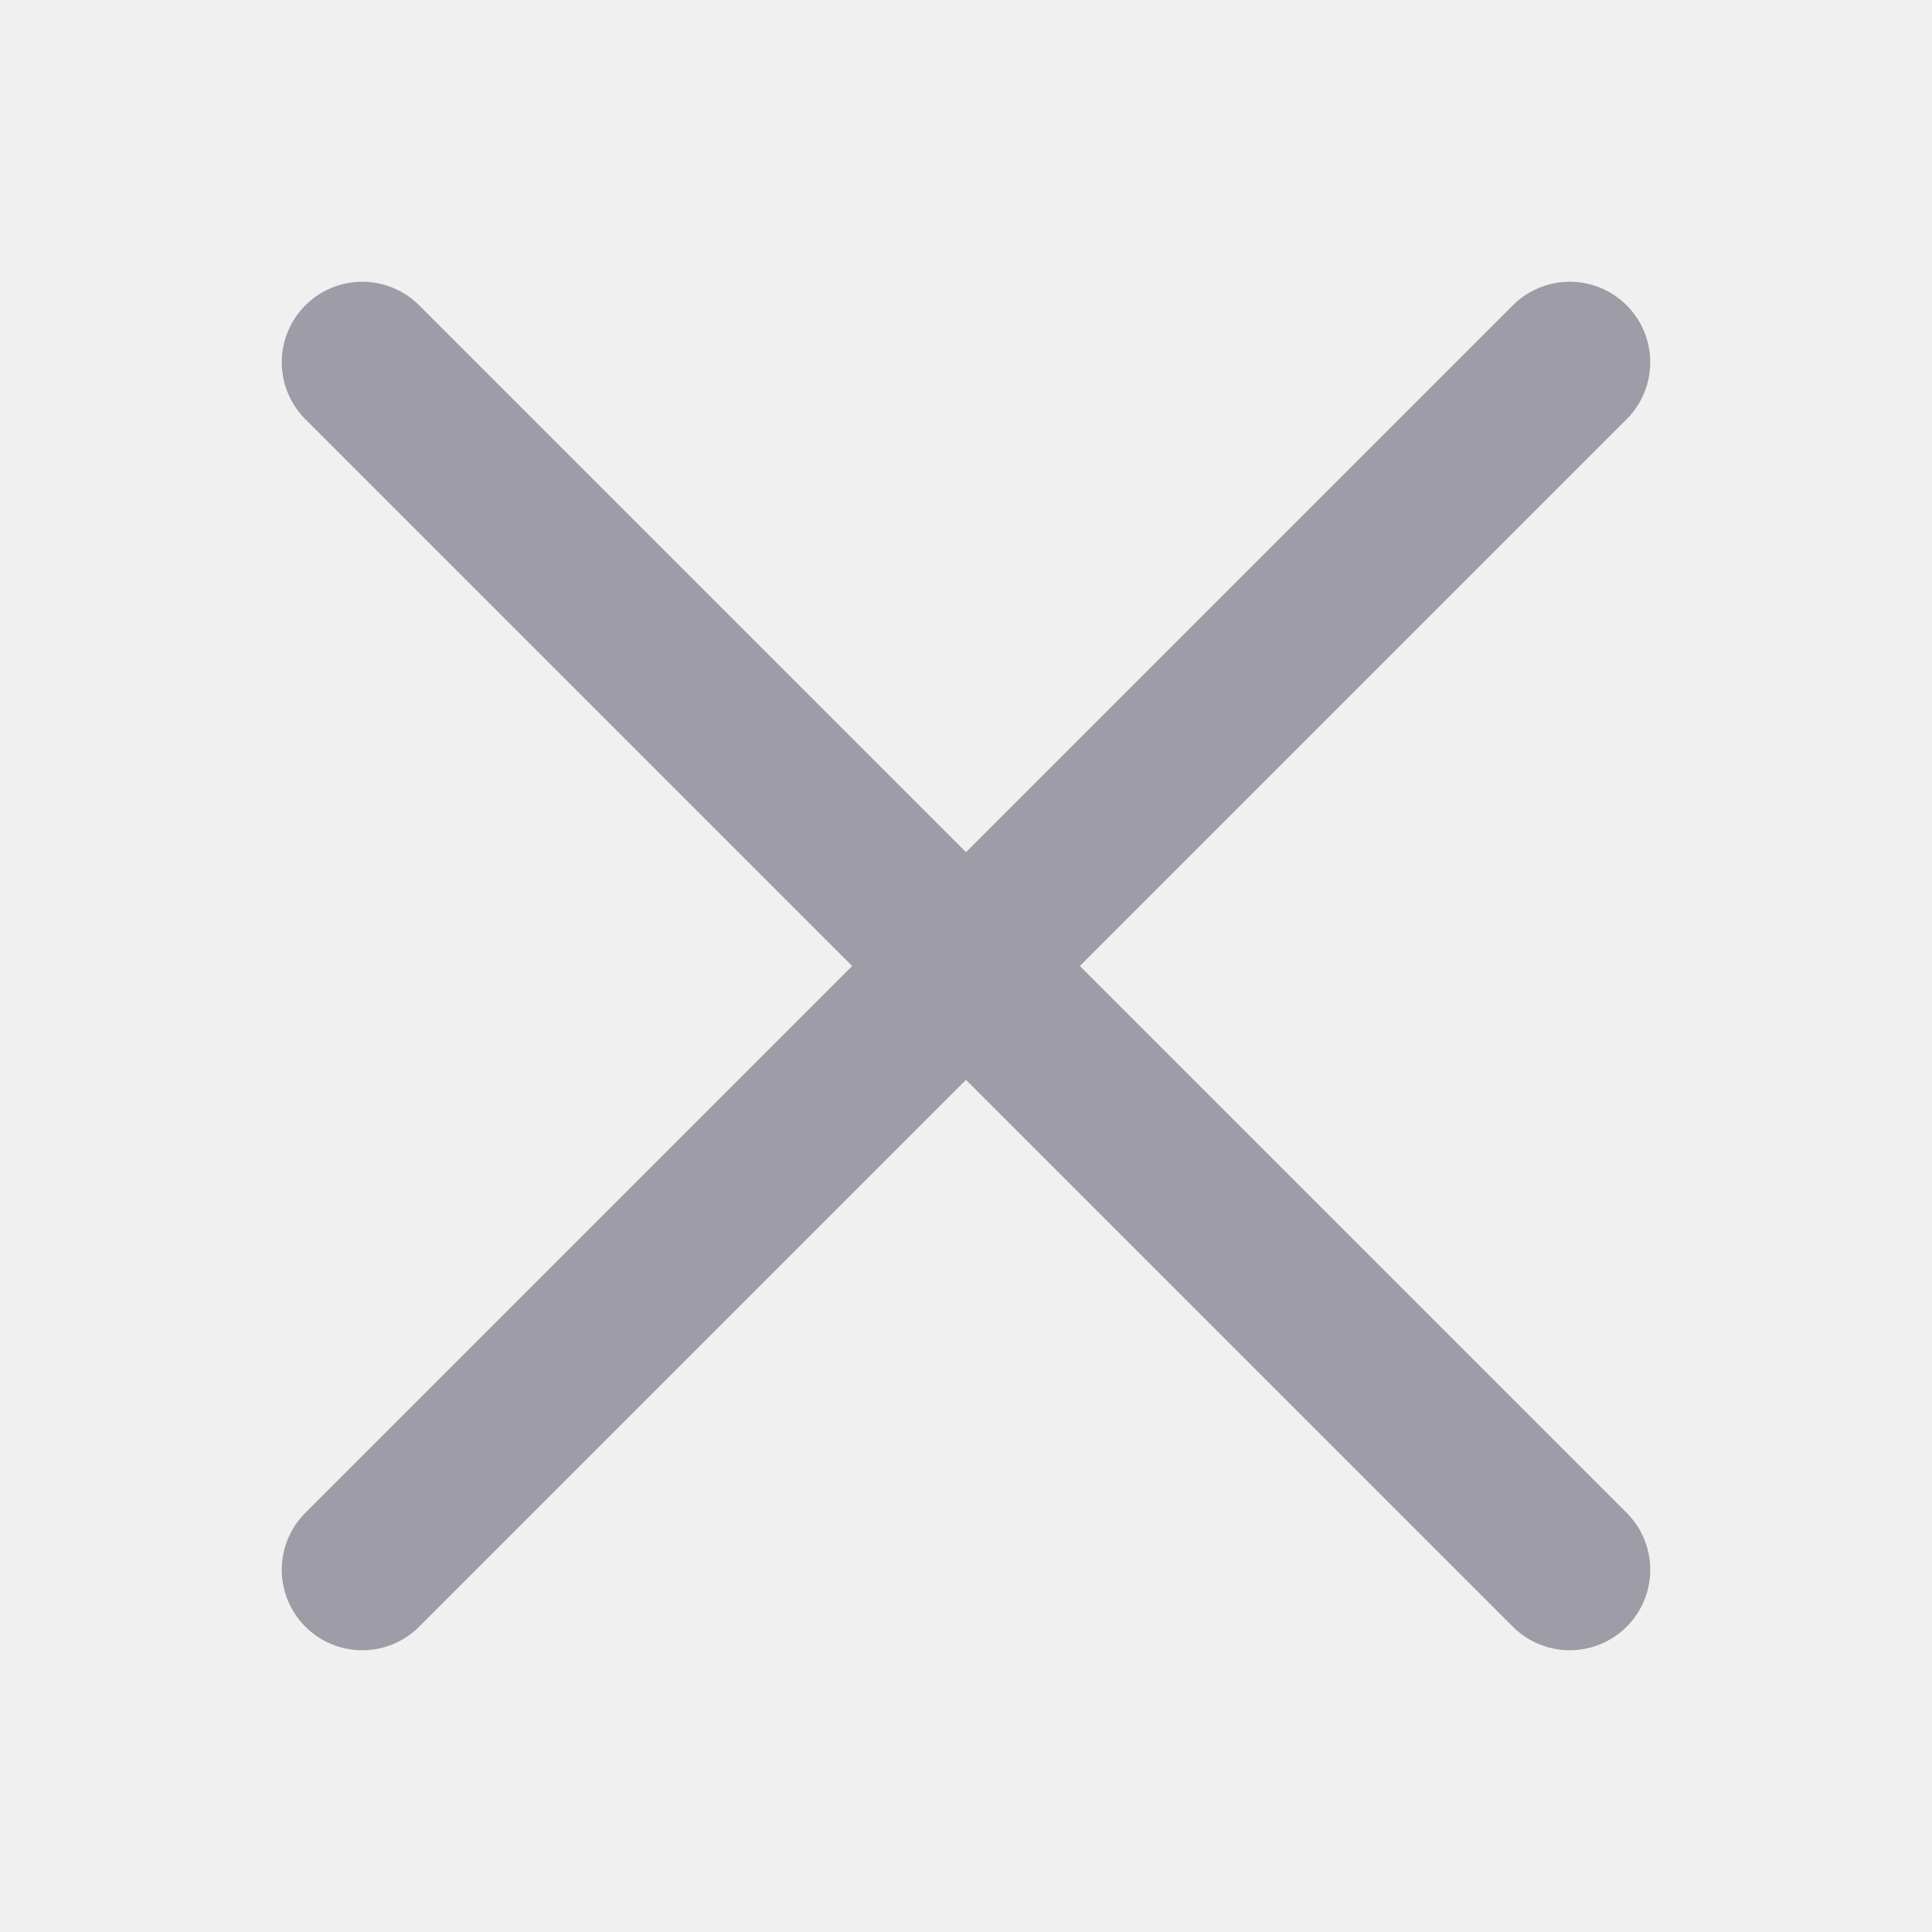
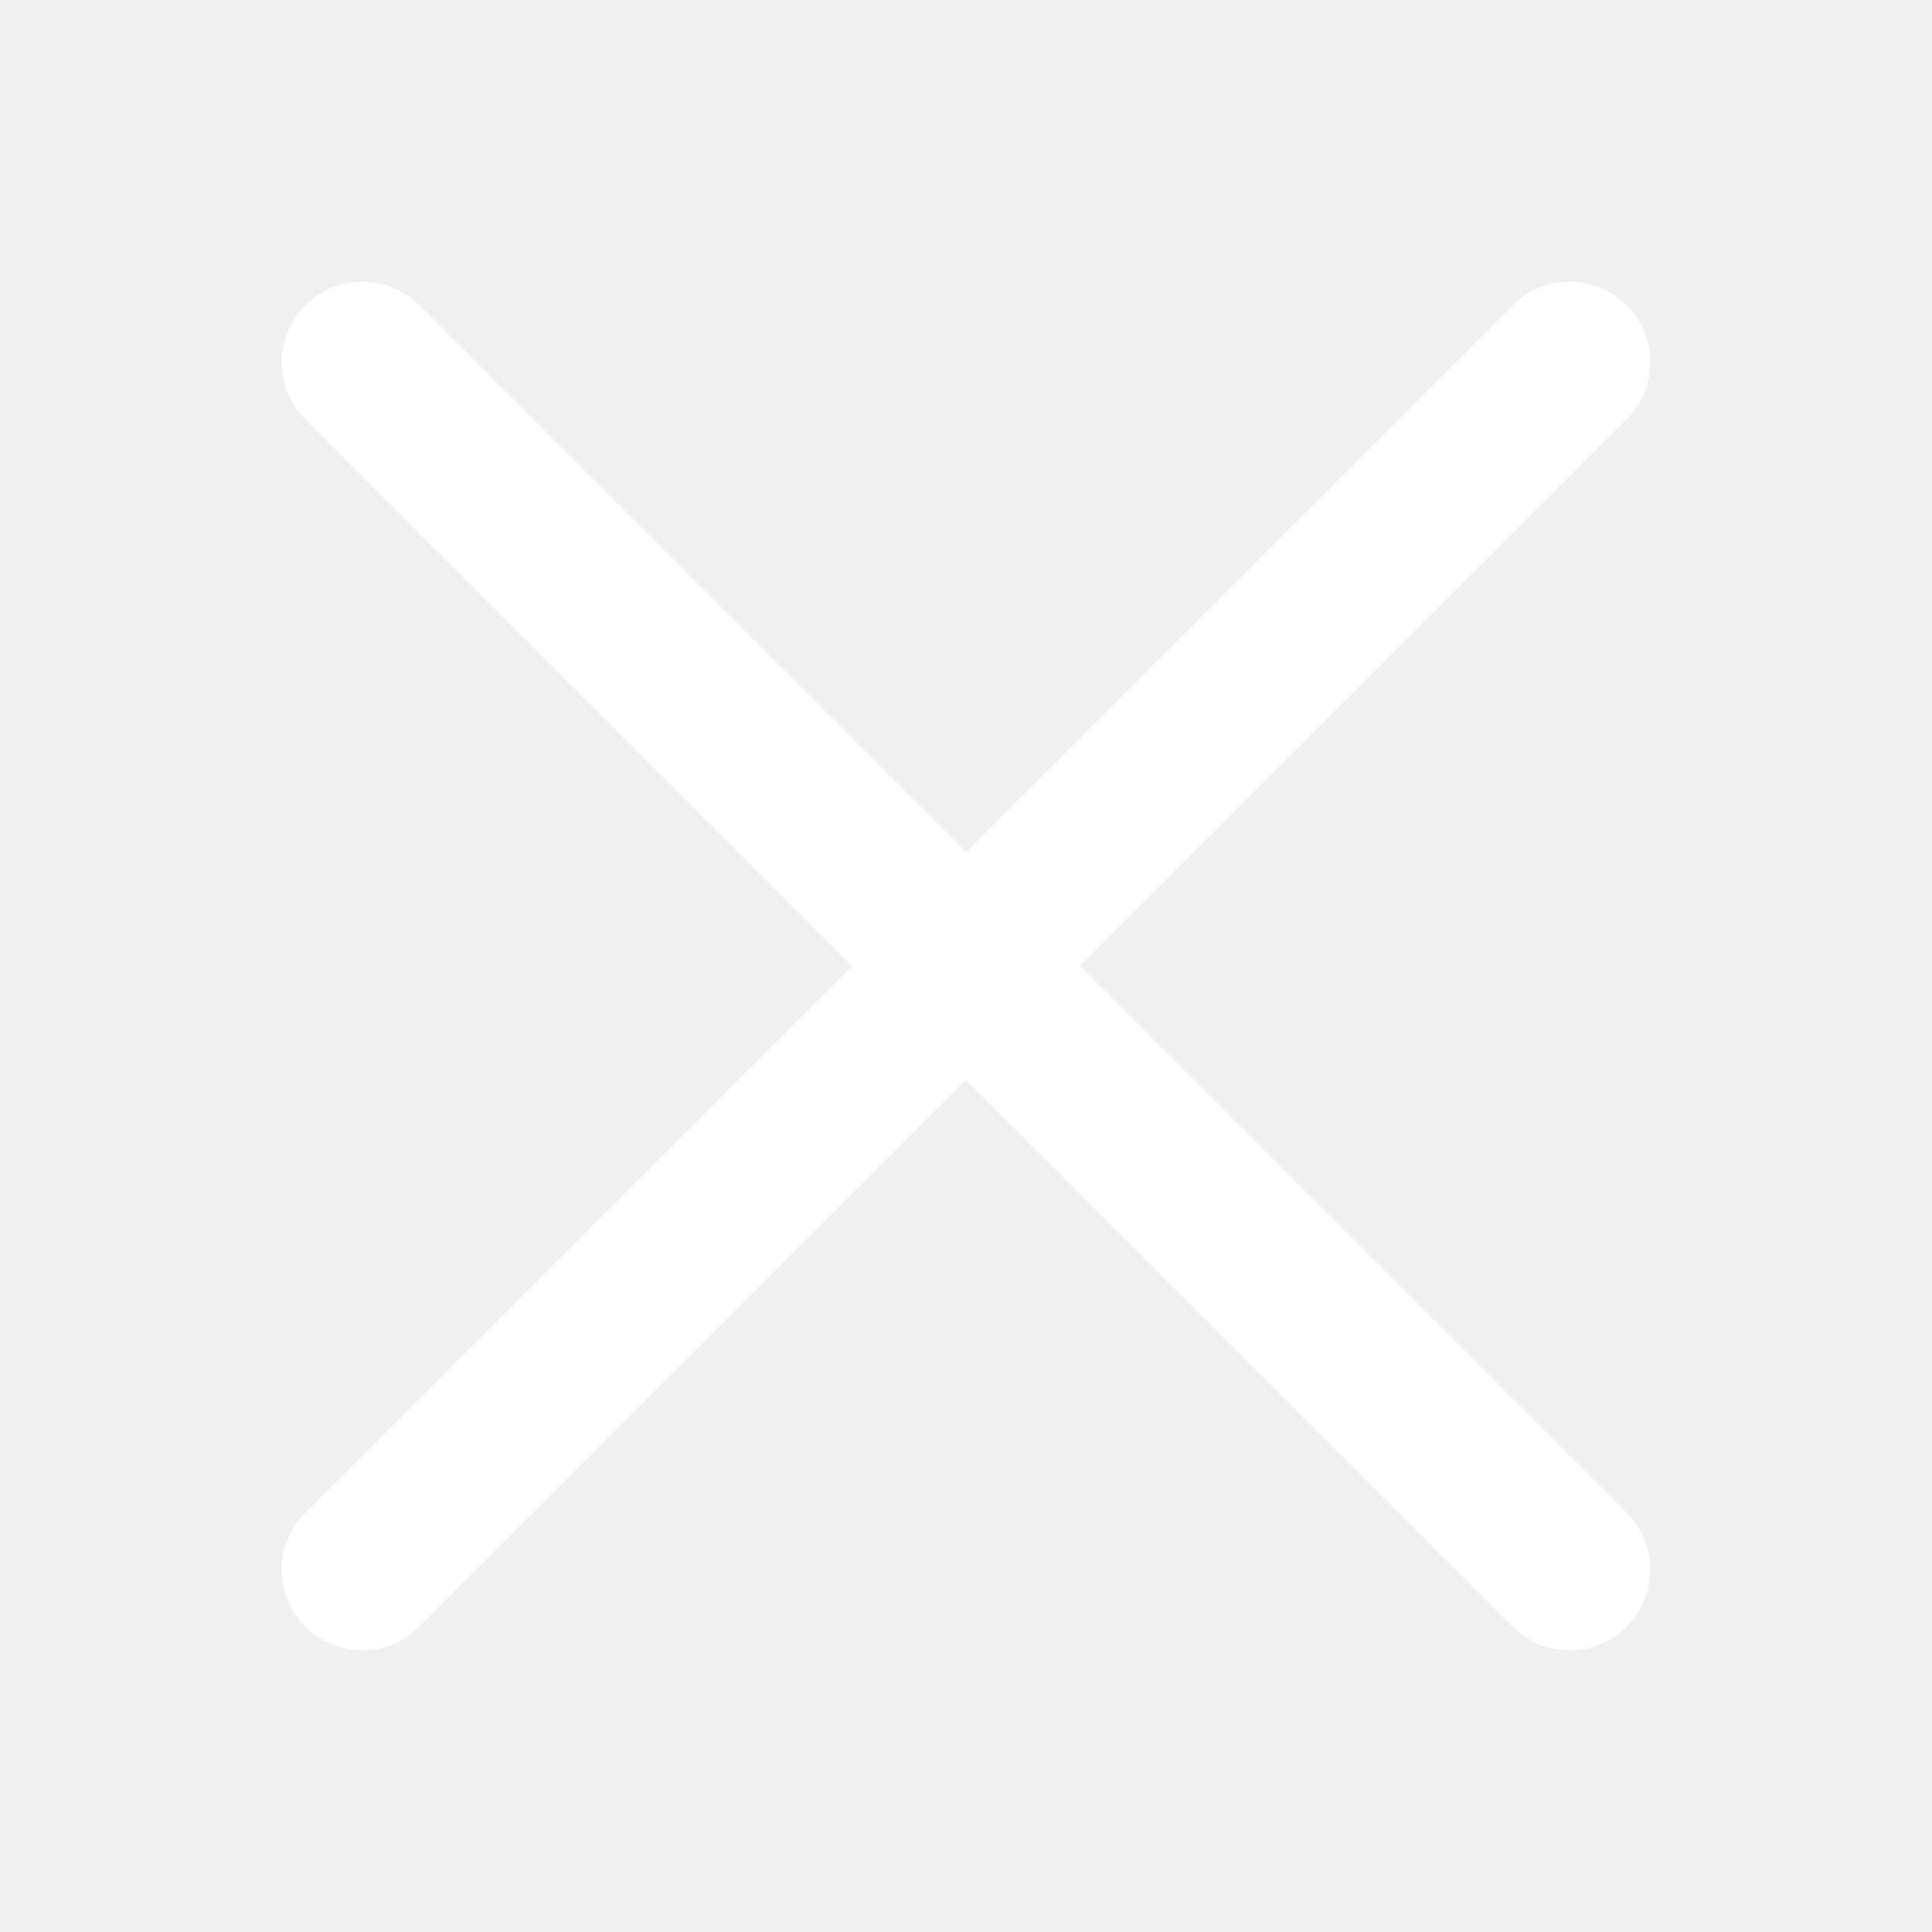
<svg xmlns="http://www.w3.org/2000/svg" width="24" height="24" viewBox="0 0 24 24" fill="none">
-   <path d="M4.5 4.5L19.5 19.5" stroke="#9D9CA7" stroke-width="2" stroke-linecap="round" />
-   <path d="M4.5 19.5L19.5 4.5" stroke="#9D9CA7" stroke-width="2" stroke-linecap="round" />
+   <path d="M4.5 4.5L19.5 19.5" stroke="white" stroke-width="2" stroke-linecap="round" />
+   <path d="M4.5 19.5L19.5 4.5" stroke="white" stroke-width="2" stroke-linecap="round" />
</svg>
